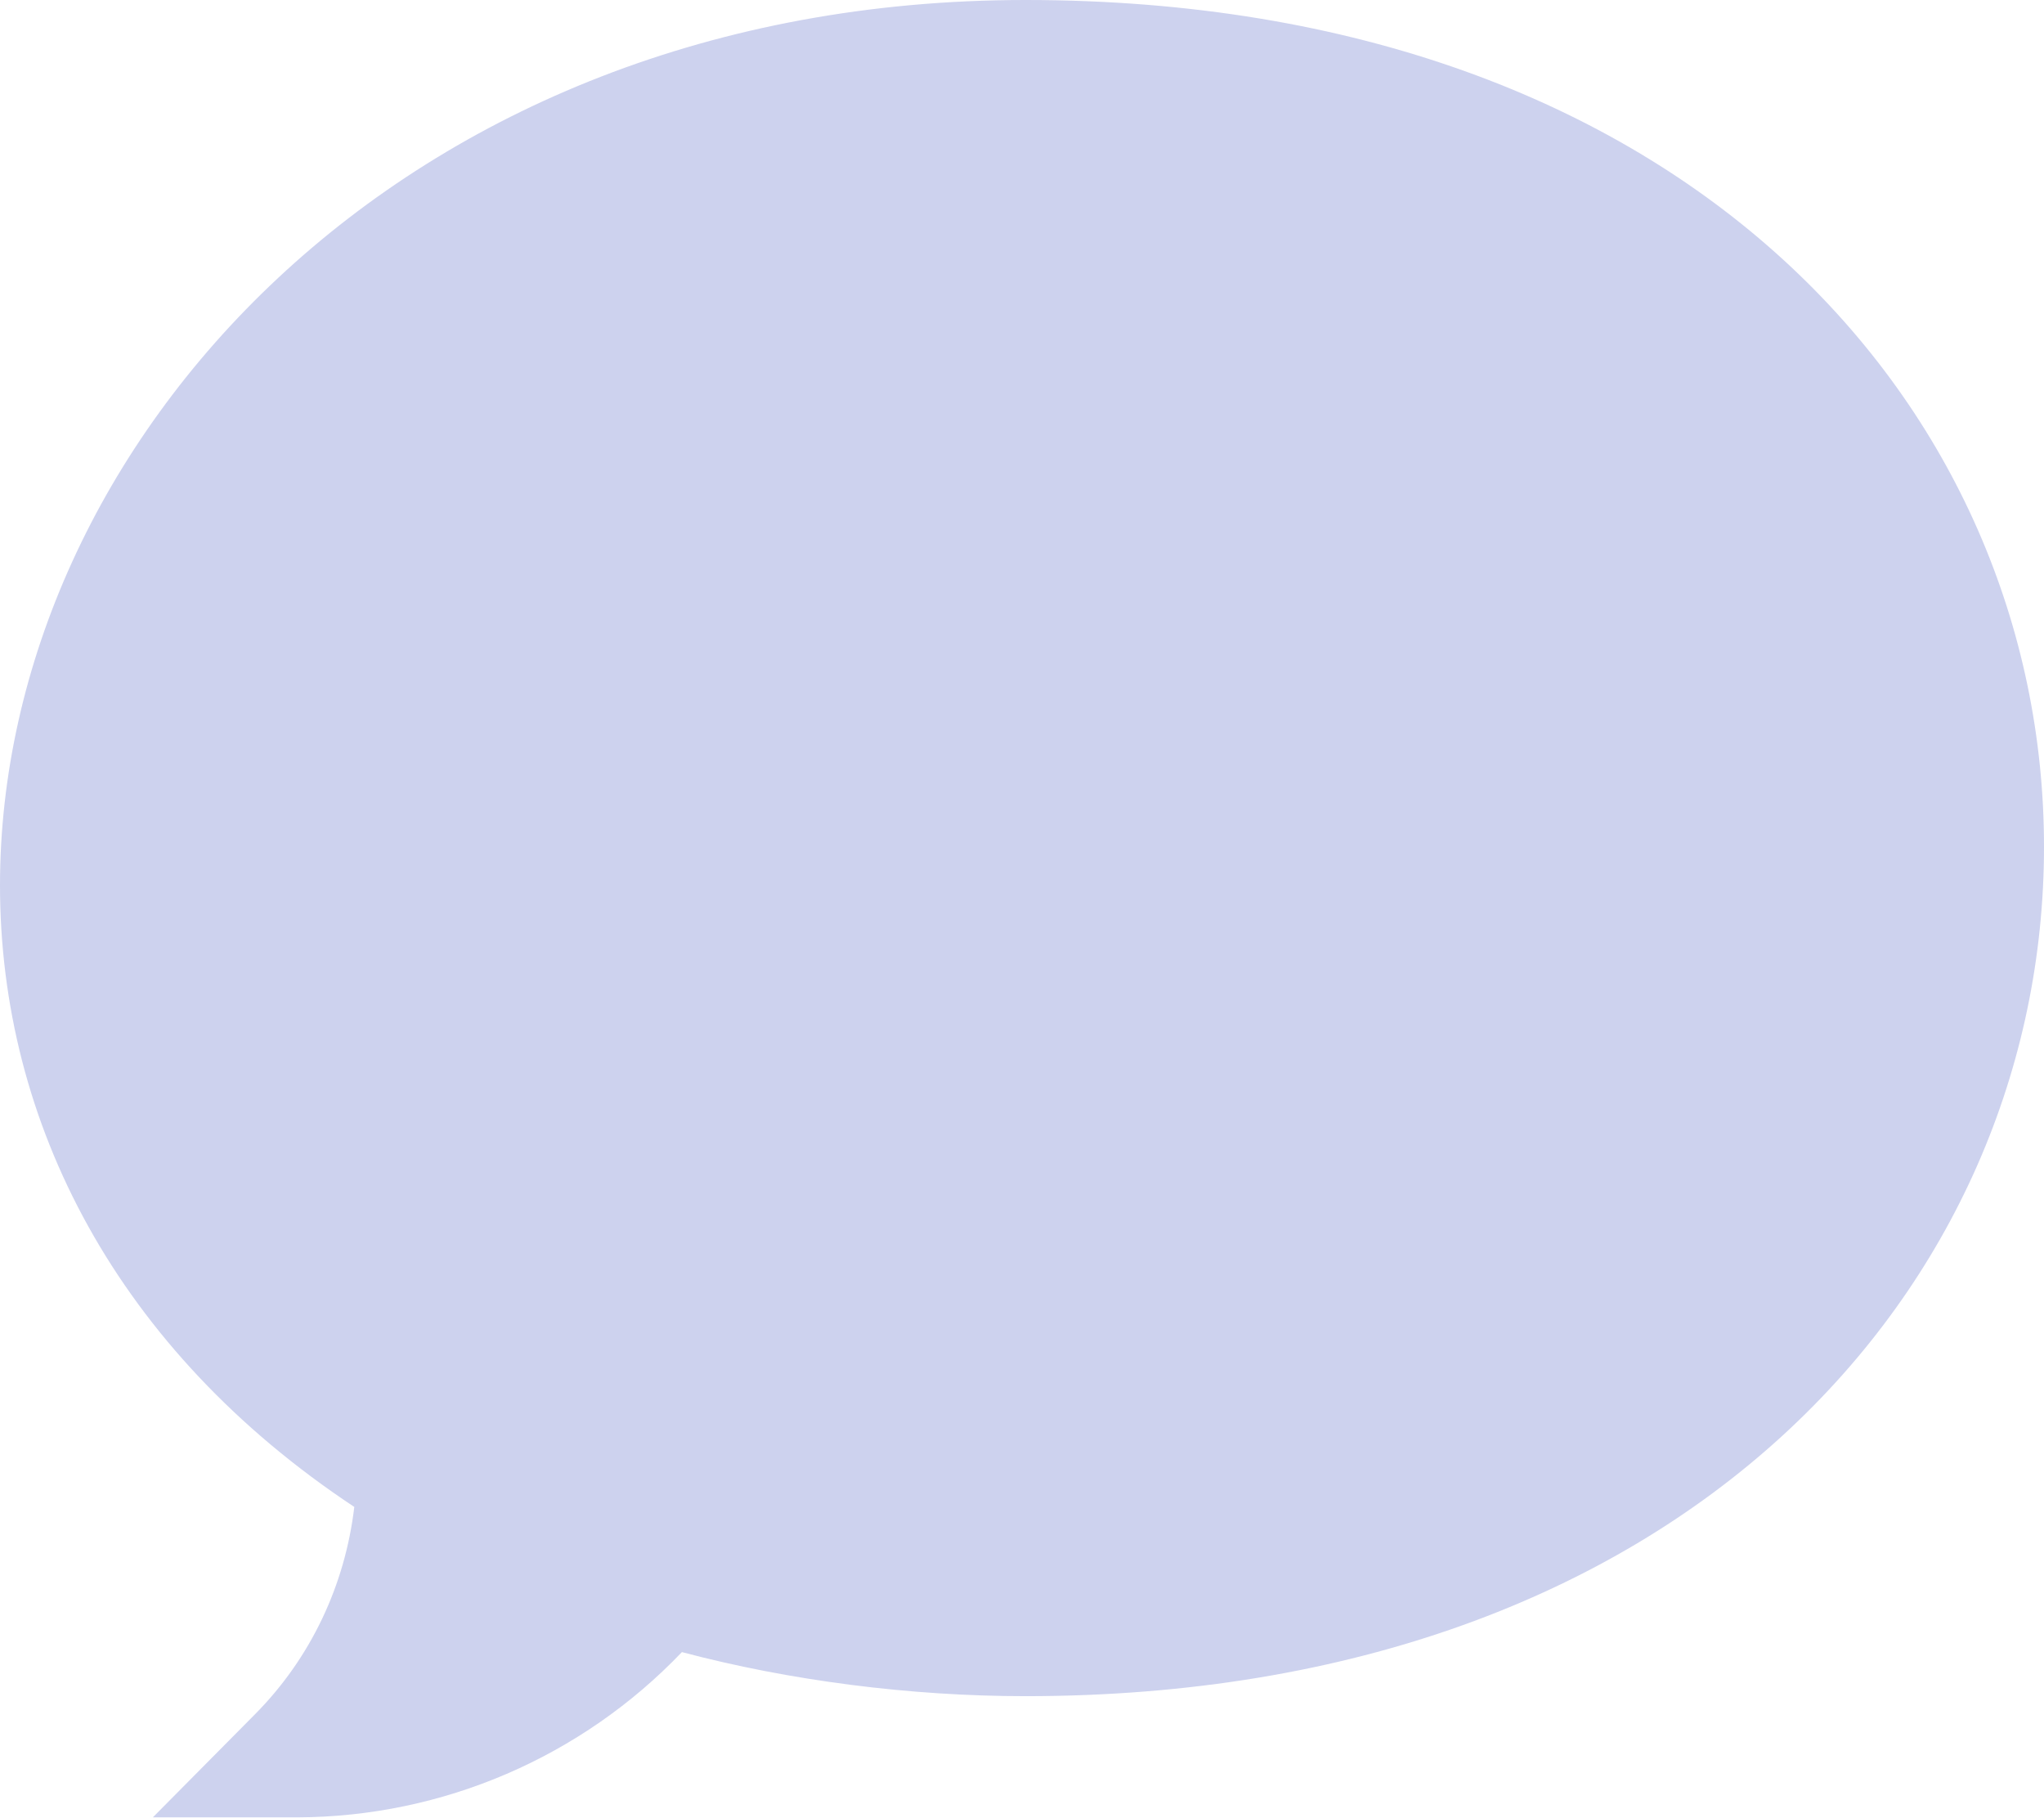
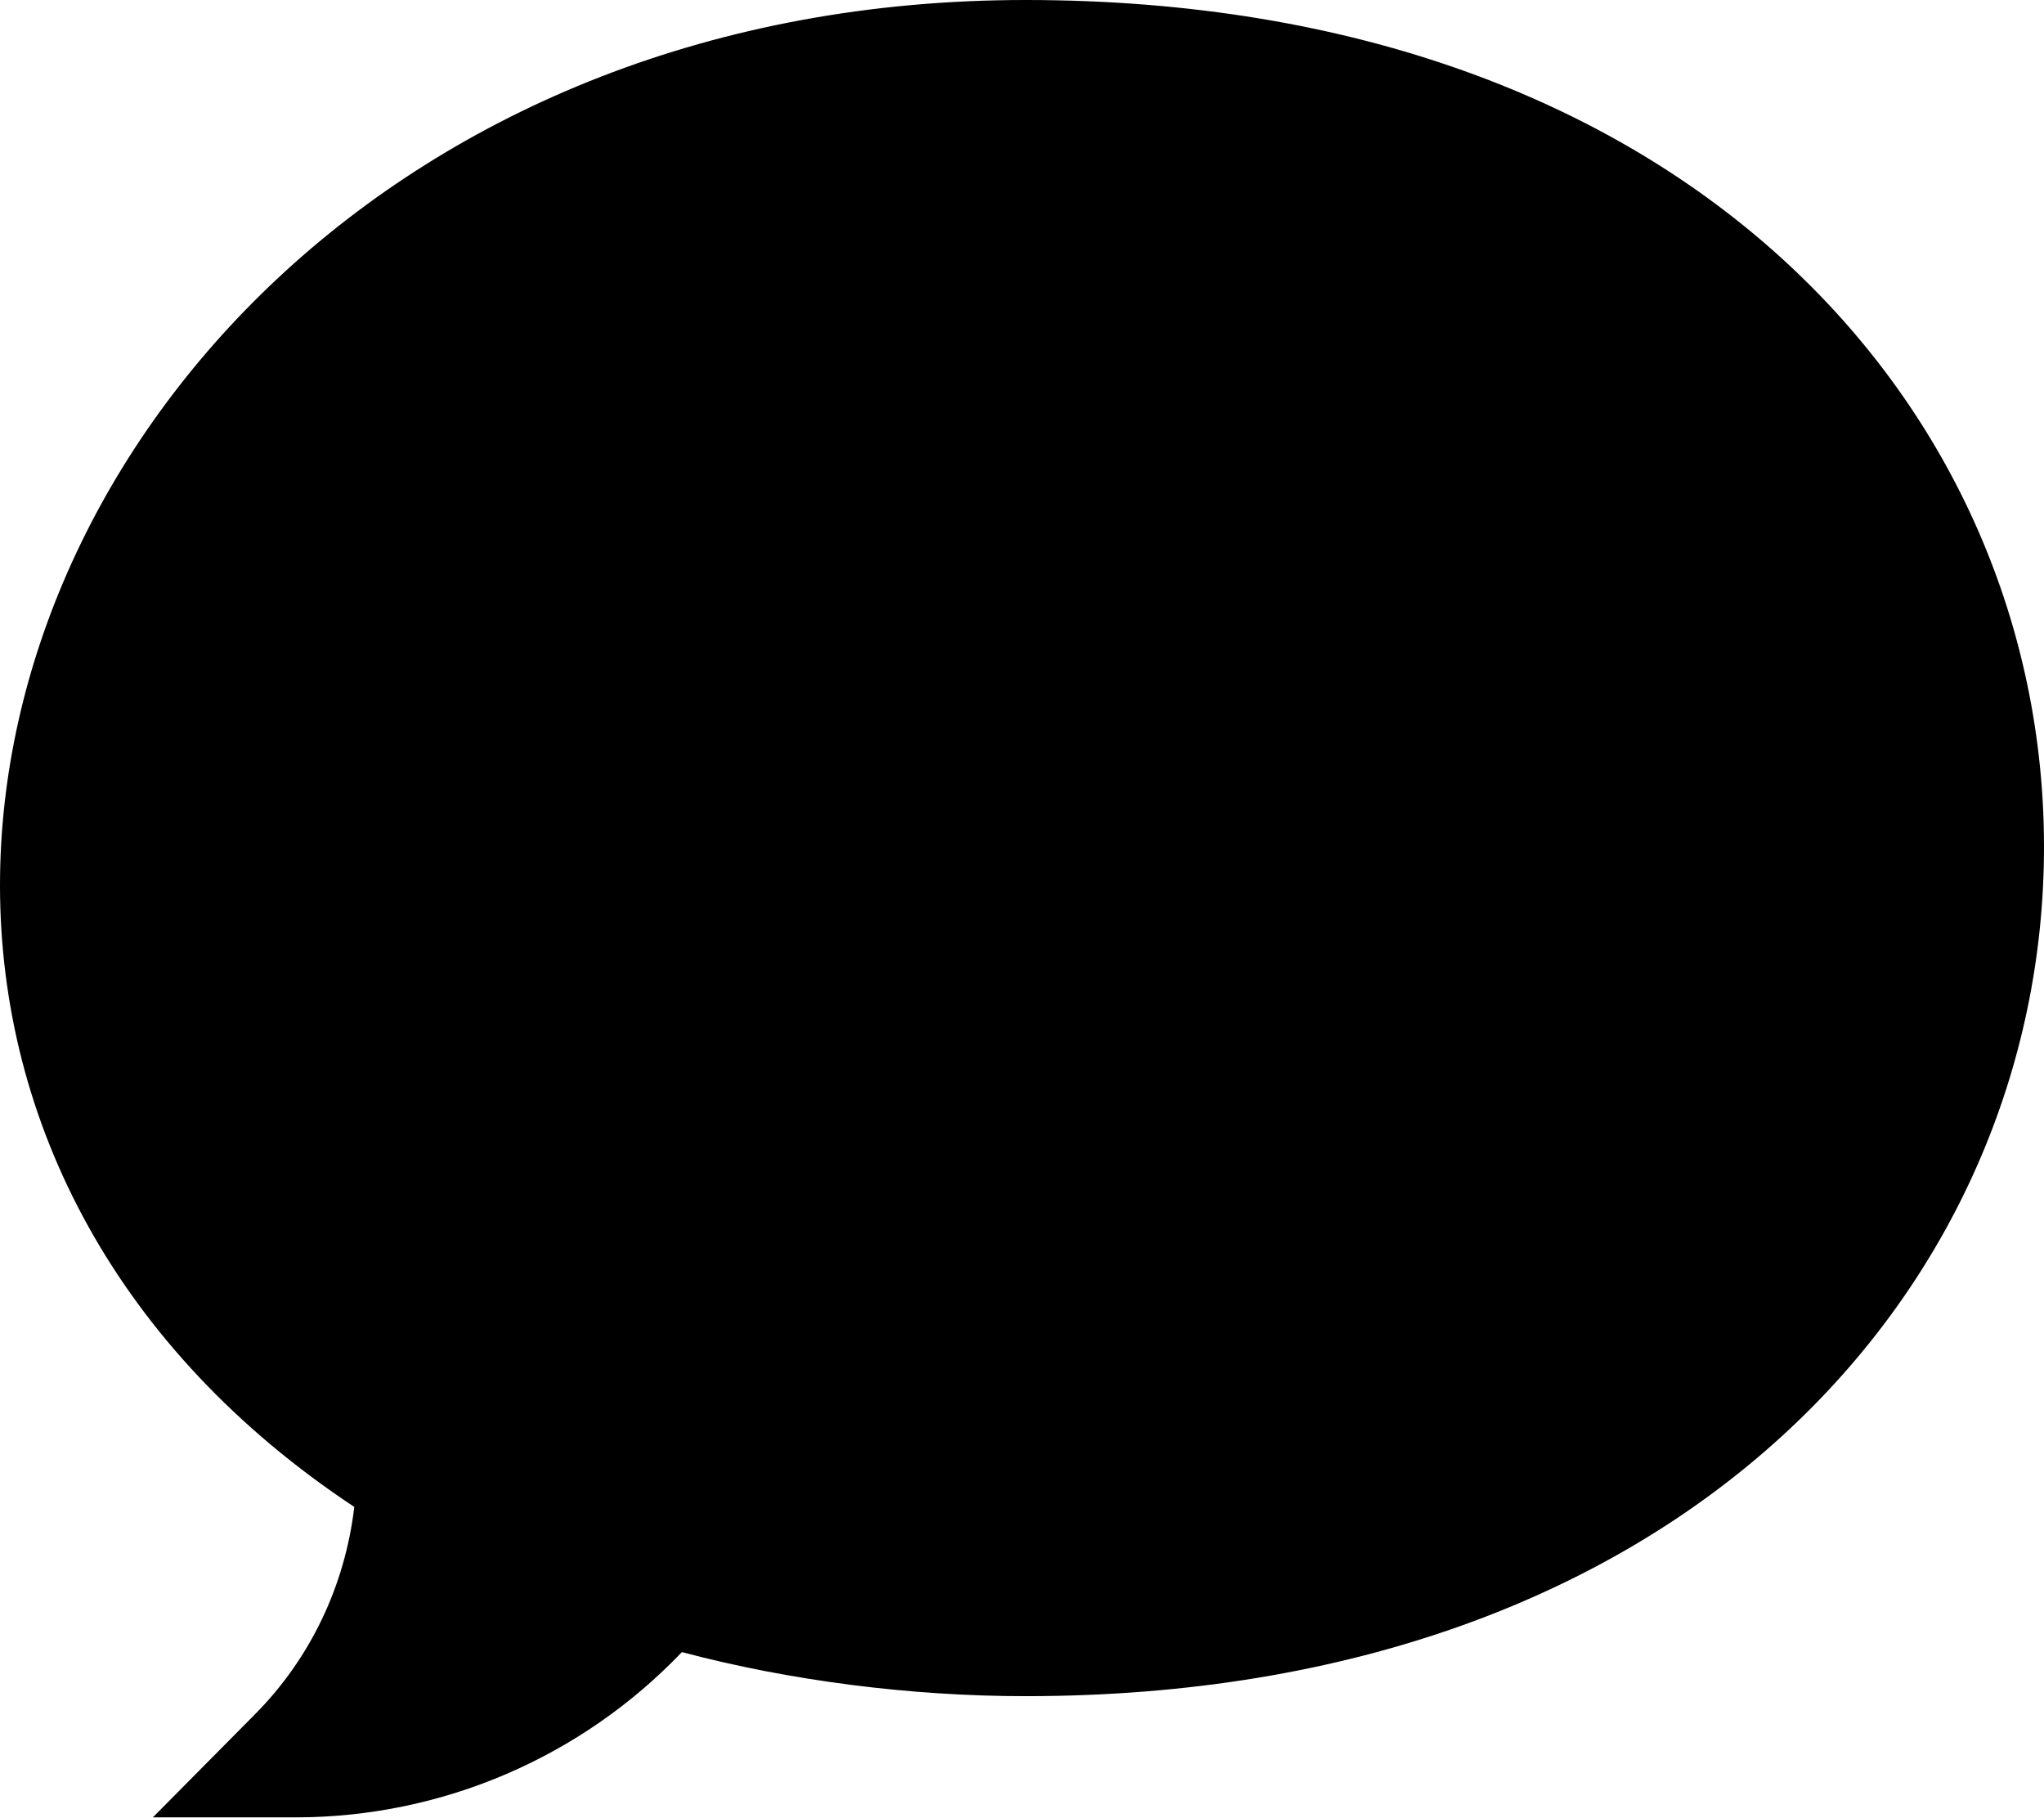
<svg xmlns="http://www.w3.org/2000/svg" width="18" height="16">
-   <path d="M2.62 16H1.346l.902-.91c.486-.491.79-1.13.872-1.823C1.036 11.887 0 9.89 0 7.794 0 3.928 3.52 0 9.03 0 14.87 0 18 3.615 18 7.455c0 3.866-3.164 7.478-8.97 7.478-1.017 0-2.078-.137-3.025-.388A4.705 4.705 0 012.62 16z" fill="#CDD2EE" fill-rule="nonzero" />
+   <path d="M2.62 16H1.346l.902-.91c.486-.491.79-1.13.872-1.823C1.036 11.887 0 9.89 0 7.794 0 3.928 3.52 0 9.03 0 14.87 0 18 3.615 18 7.455c0 3.866-3.164 7.478-8.97 7.478-1.017 0-2.078-.137-3.025-.388A4.705 4.705 0 012.62 16z" fill="currentColor" fill-rule="nonzero" />
</svg>
